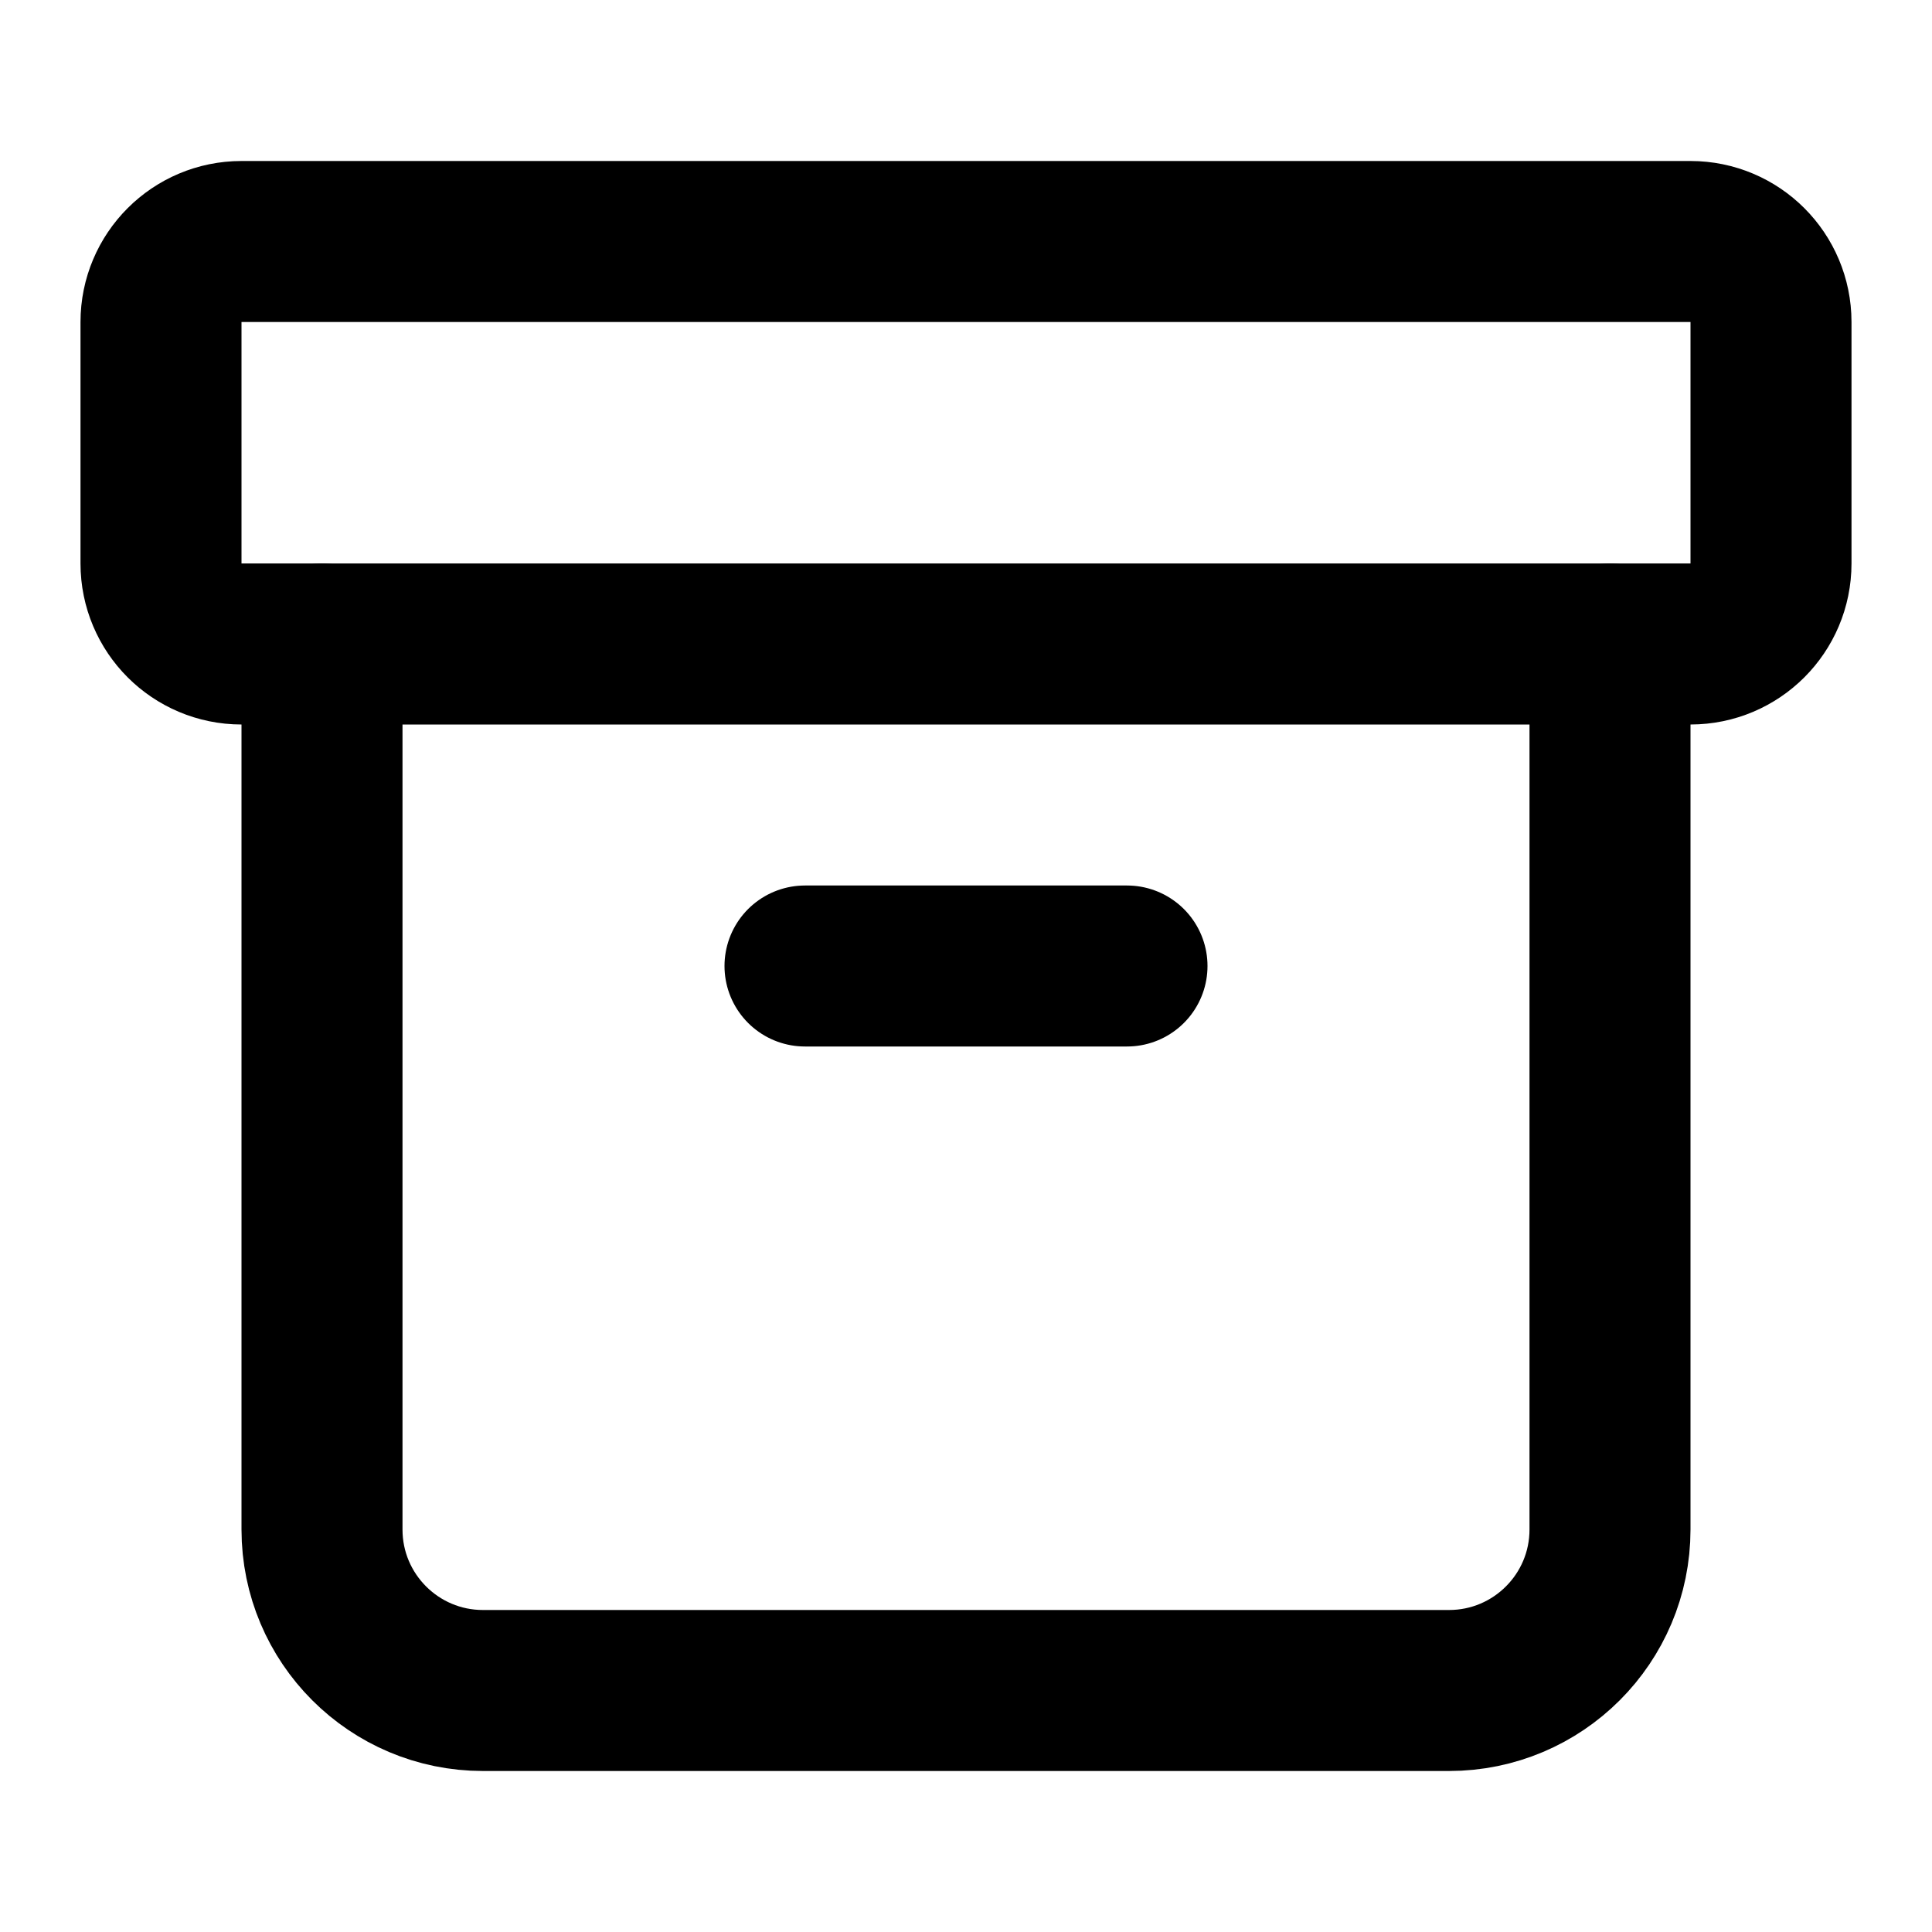
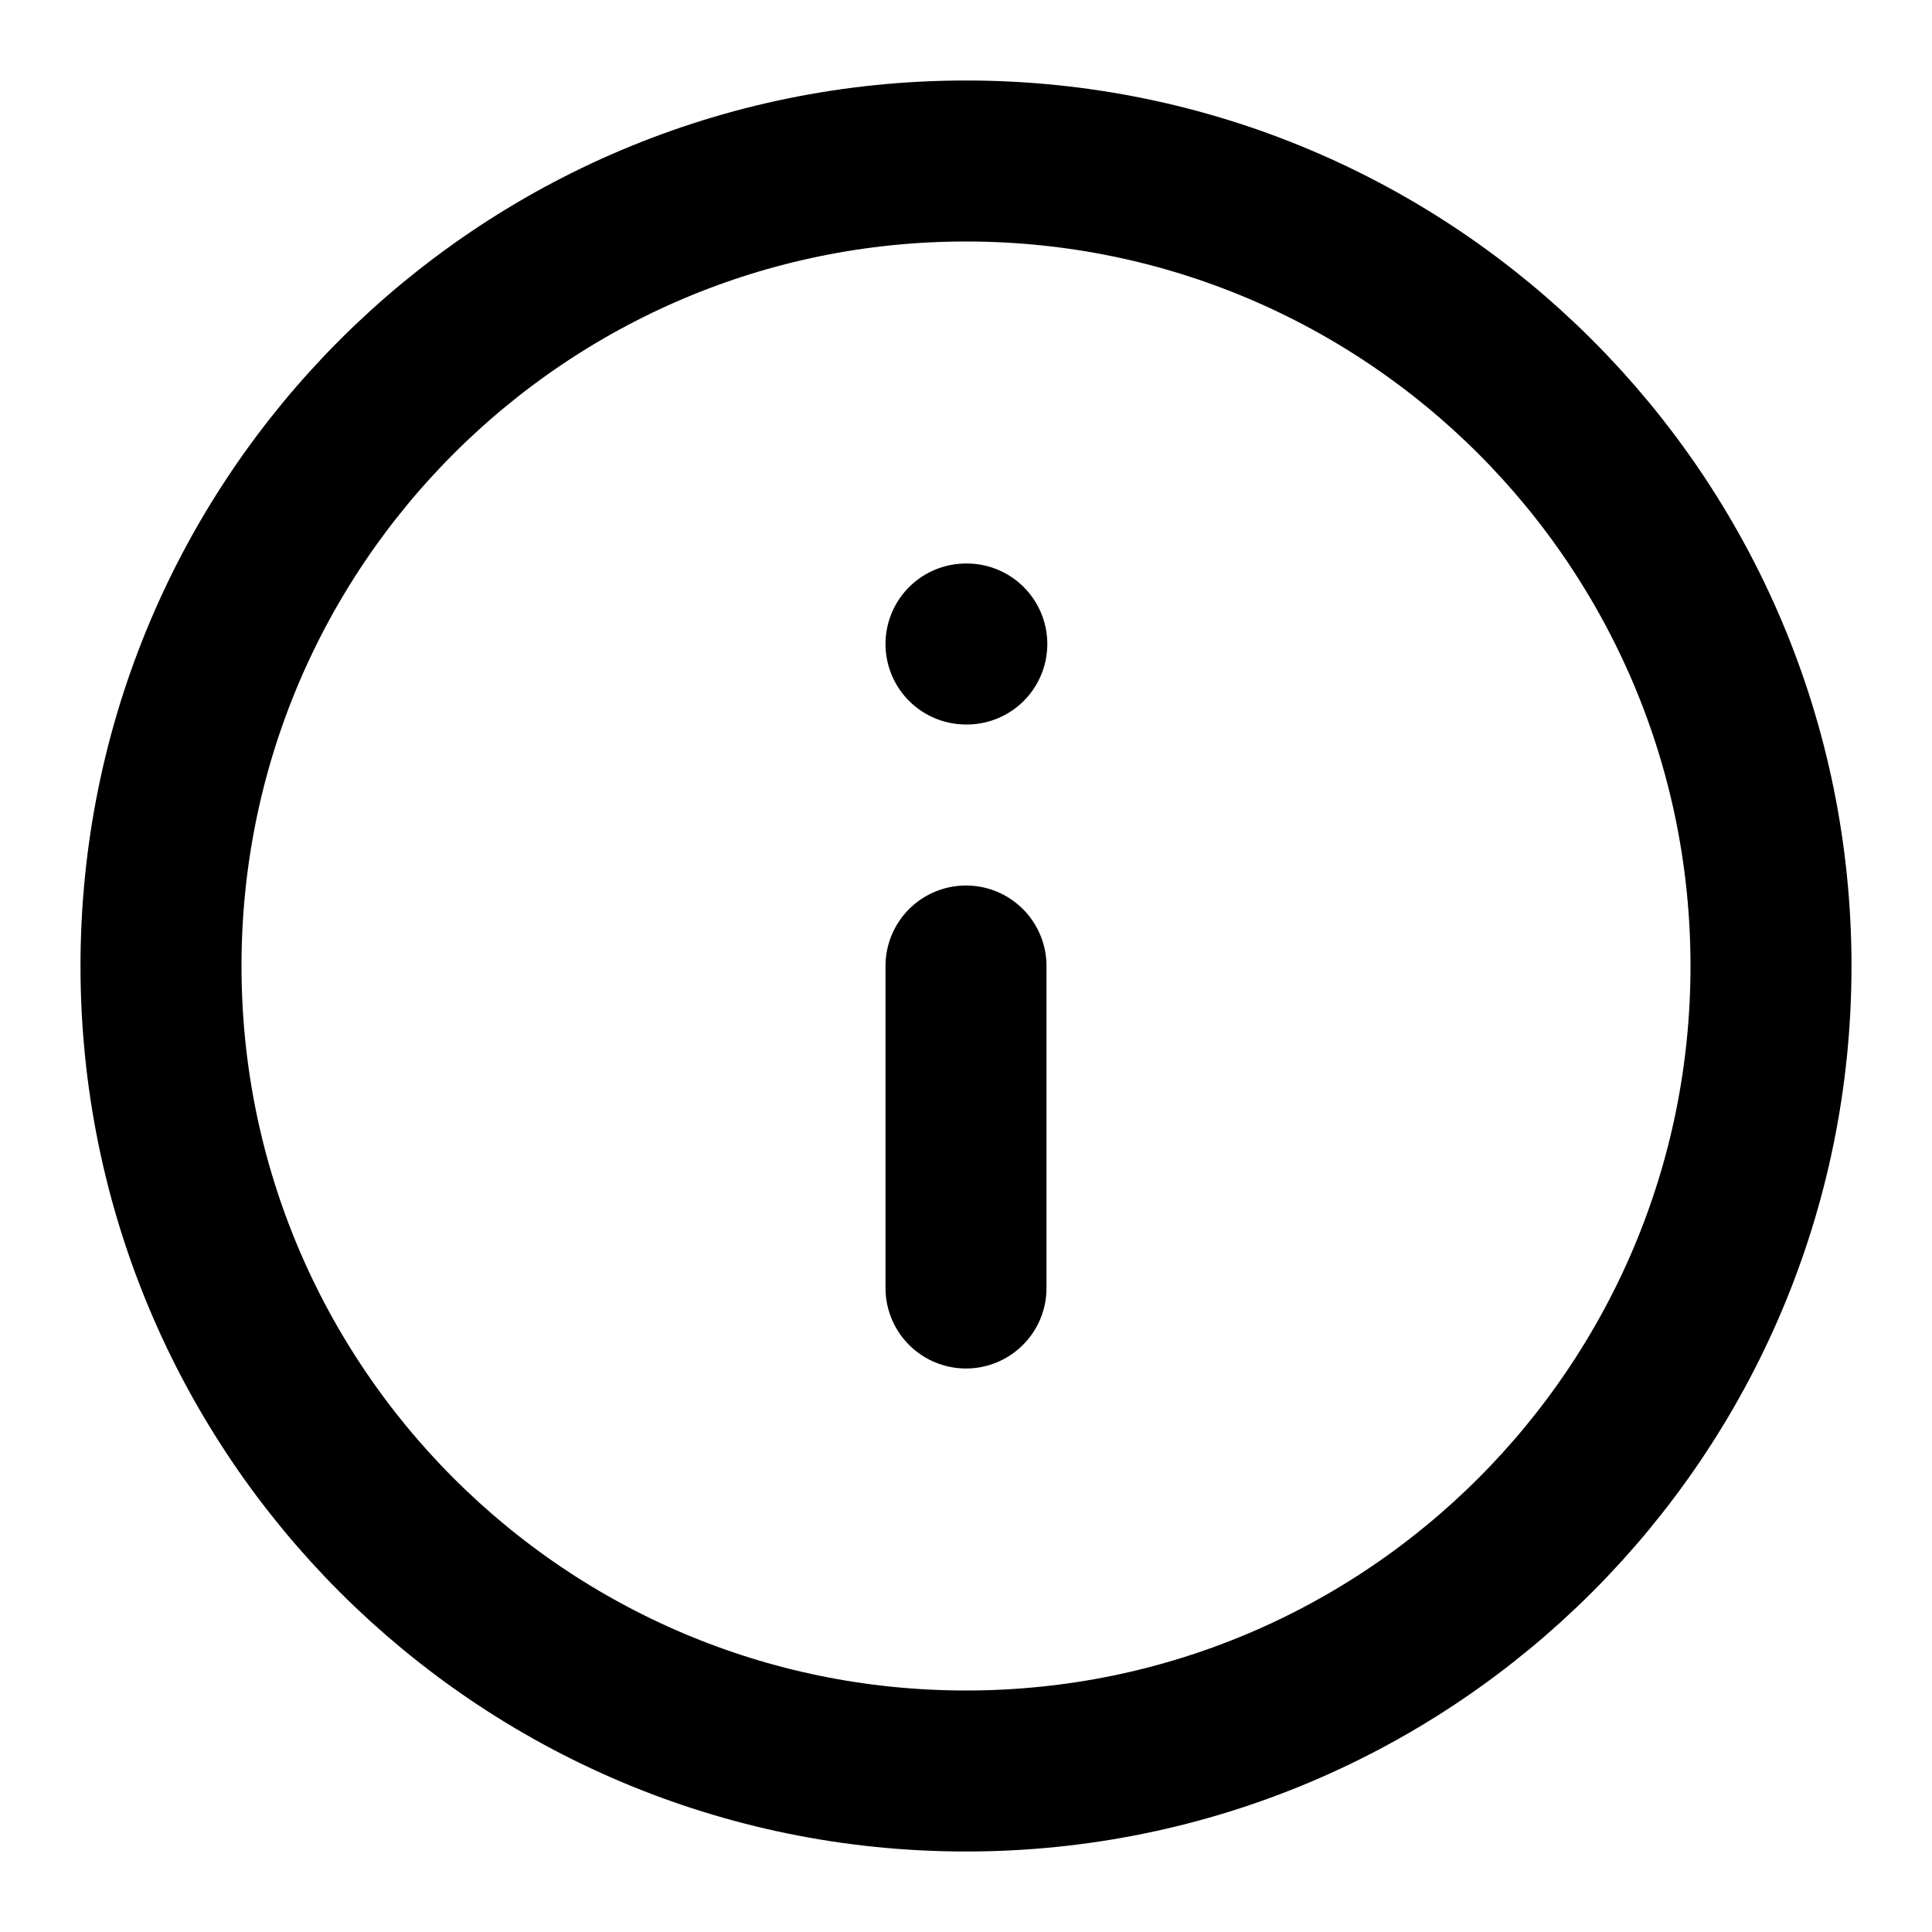
<svg xmlns="http://www.w3.org/2000/svg" width="24" height="24" viewBox="0 0 24 24" fill="none" stroke="currentColor" stroke-width="2" stroke-linecap="round" stroke-linejoin="round">
-   <rect width="20" height="5" x="2" y="3" rx="1" />
-   <path d="M4 8v11a2 2 0 0 0 2 2h12a2 2 0 0 0 2-2V8" />
-   <path d="M10 12h4" />
+   <circle cx="12" cy="12" r="10" />
+   <path d="M12 16v-4" />
+   <path d="M12 8h.01" />
</svg>
